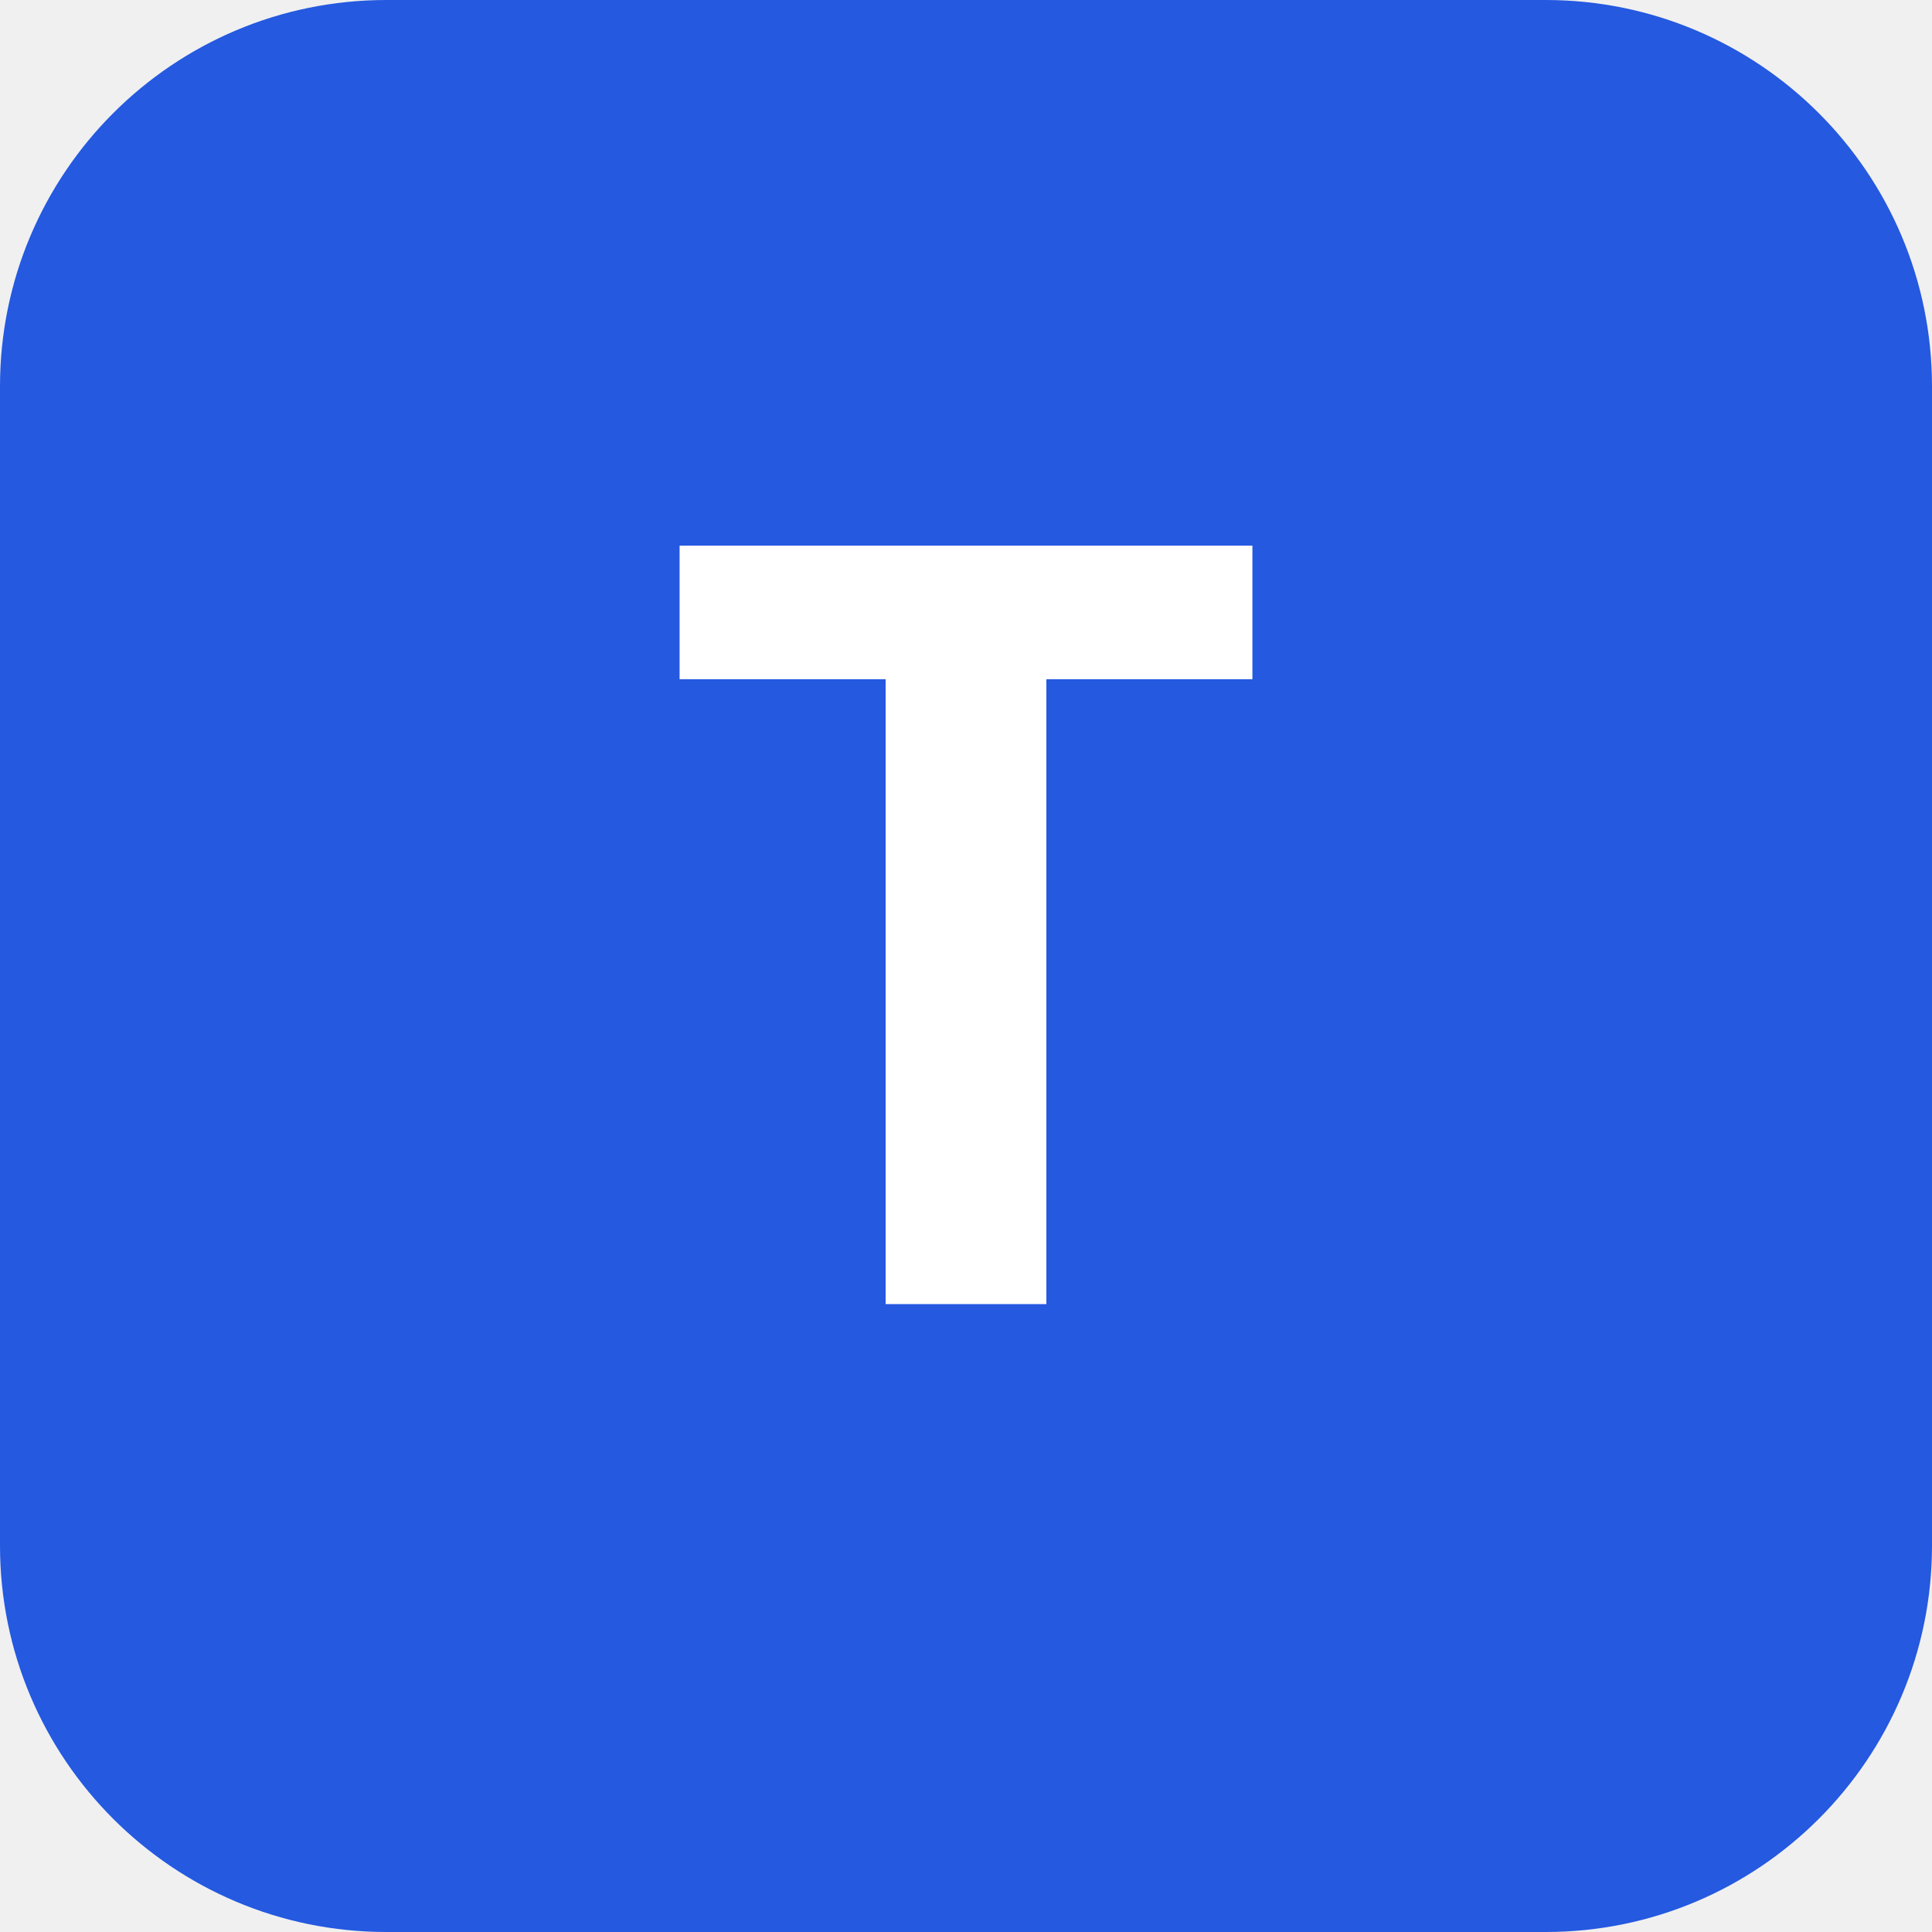
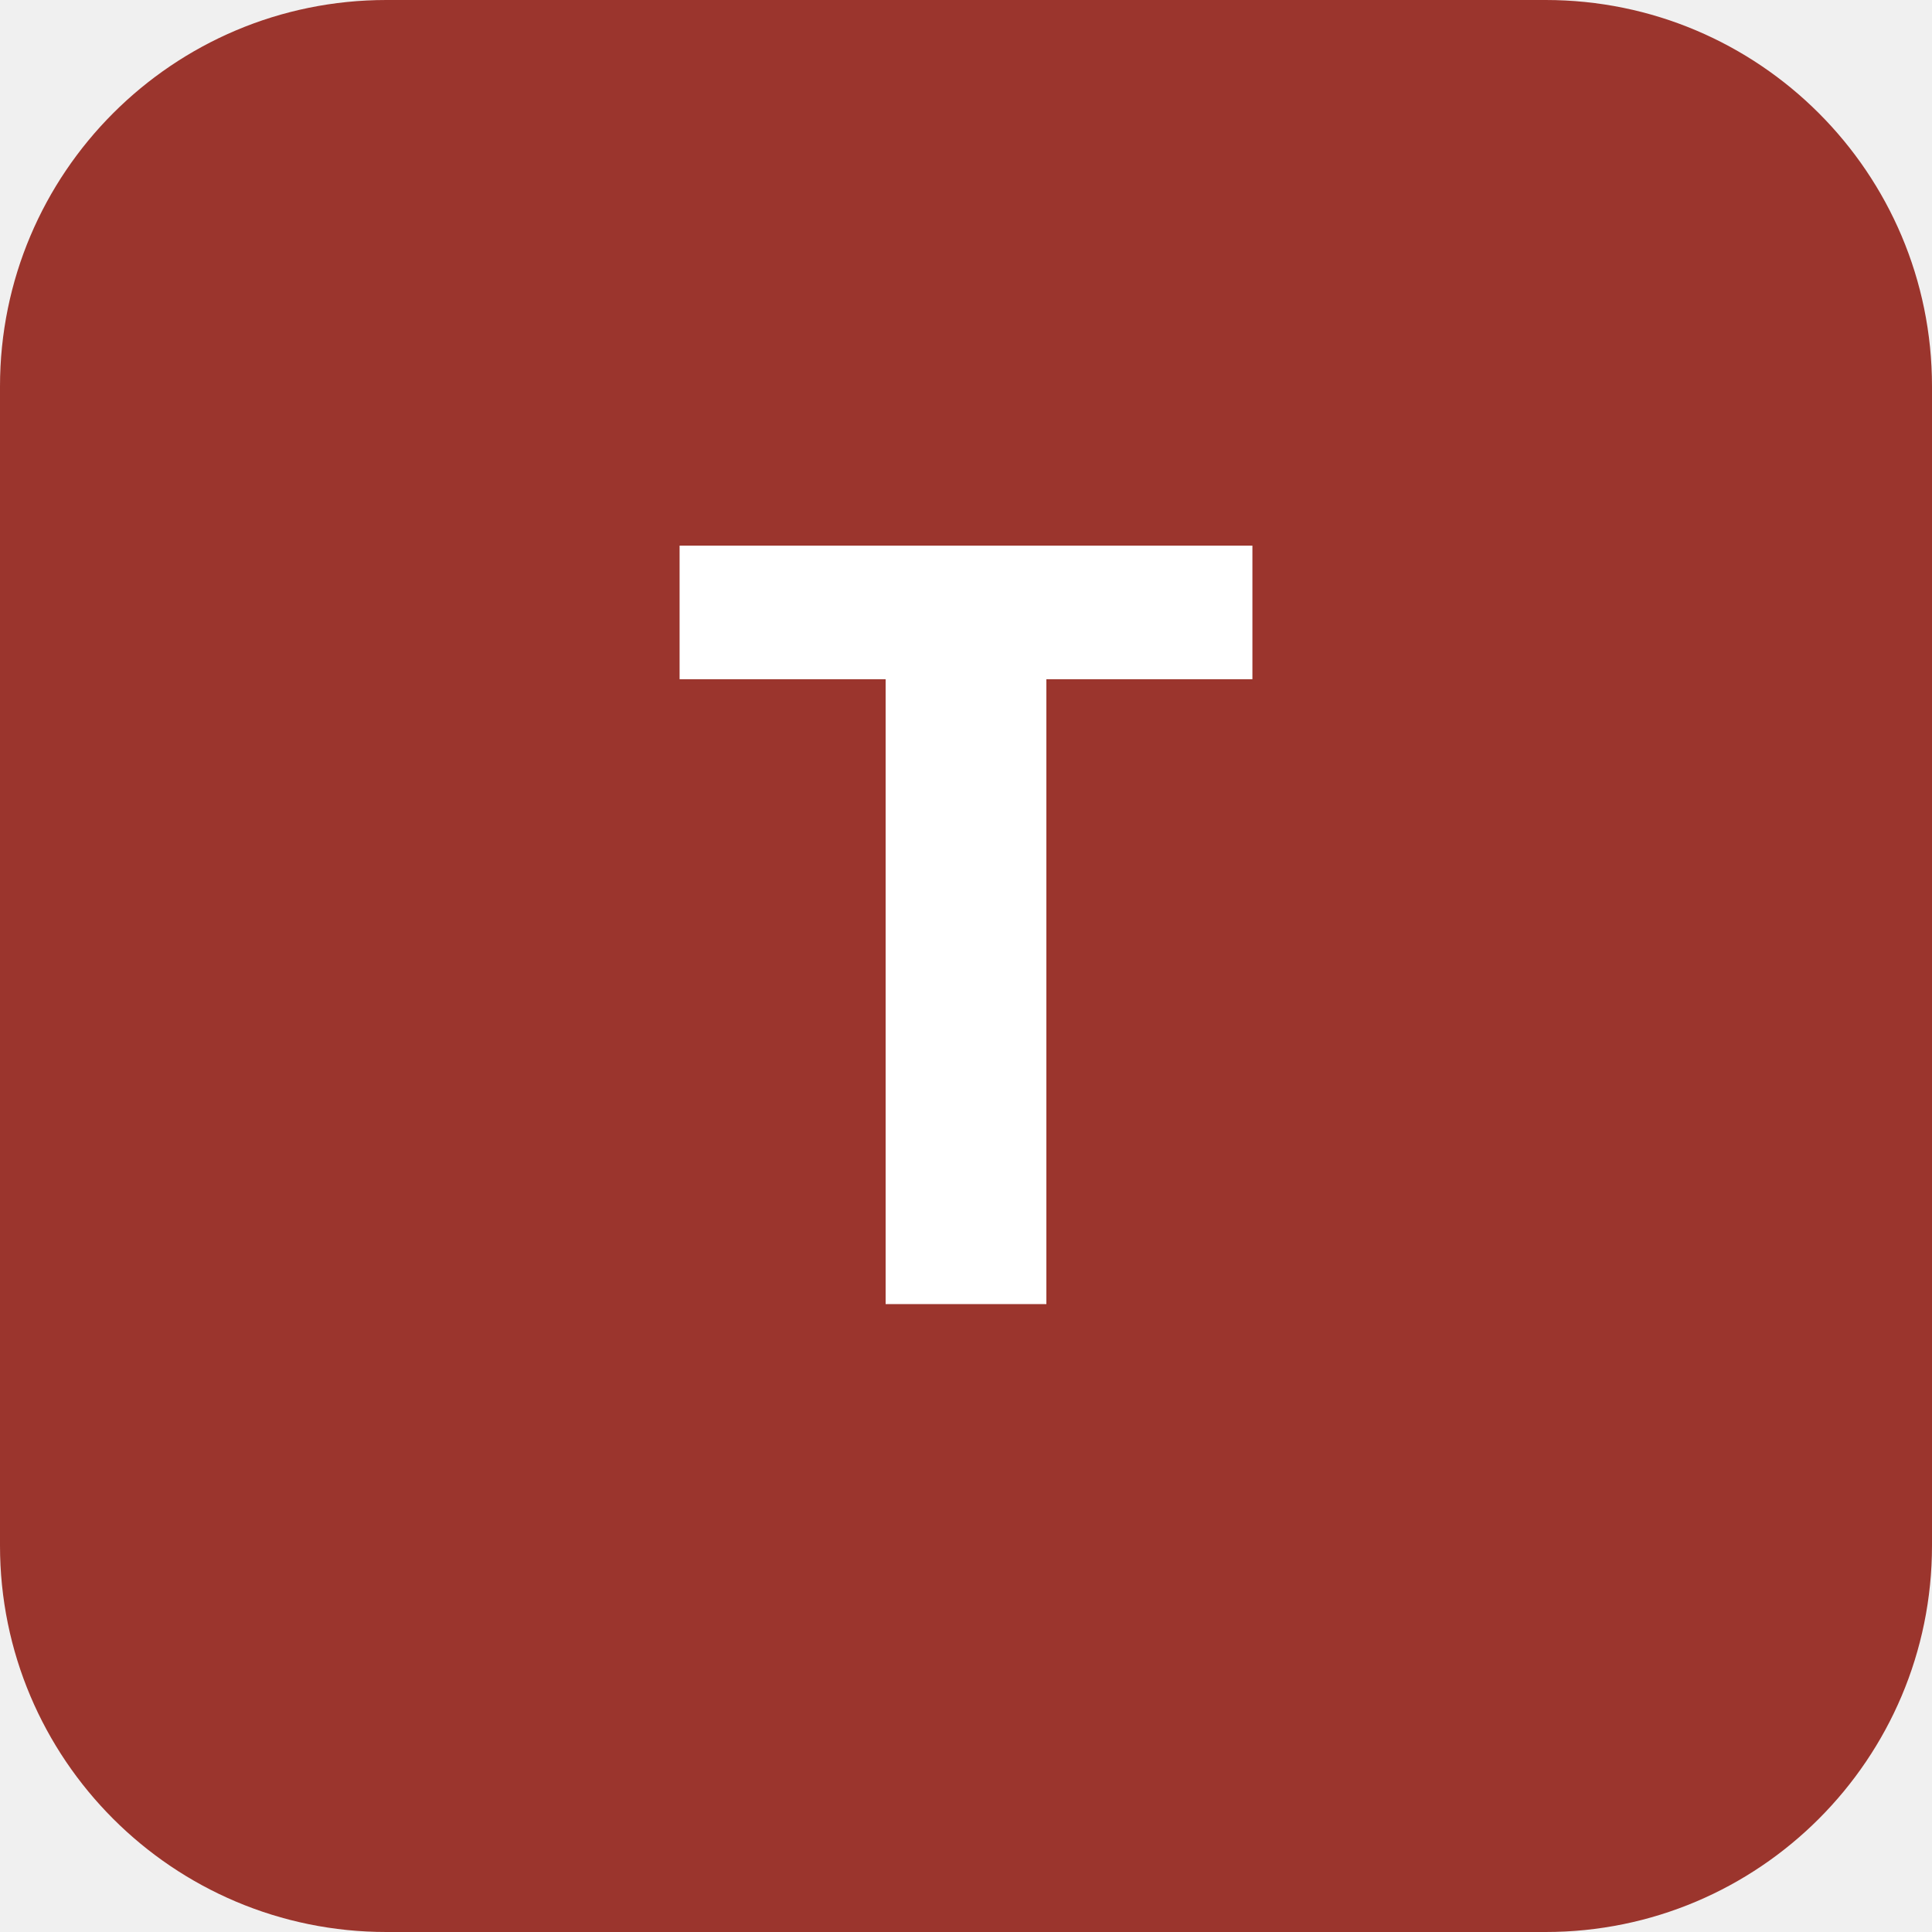
<svg xmlns="http://www.w3.org/2000/svg" viewBox="0 0 40 40">
-   <rect width="40" height="40" rx="8" fill="#2459e0" />
+   <rect width="40" height="40" rx="8" fill="#9b352d" />
  <text x="20" y="27" text-anchor="middle" font-family="sans-serif" font-size="22" font-weight="600" fill="white">T</text>
</svg>
